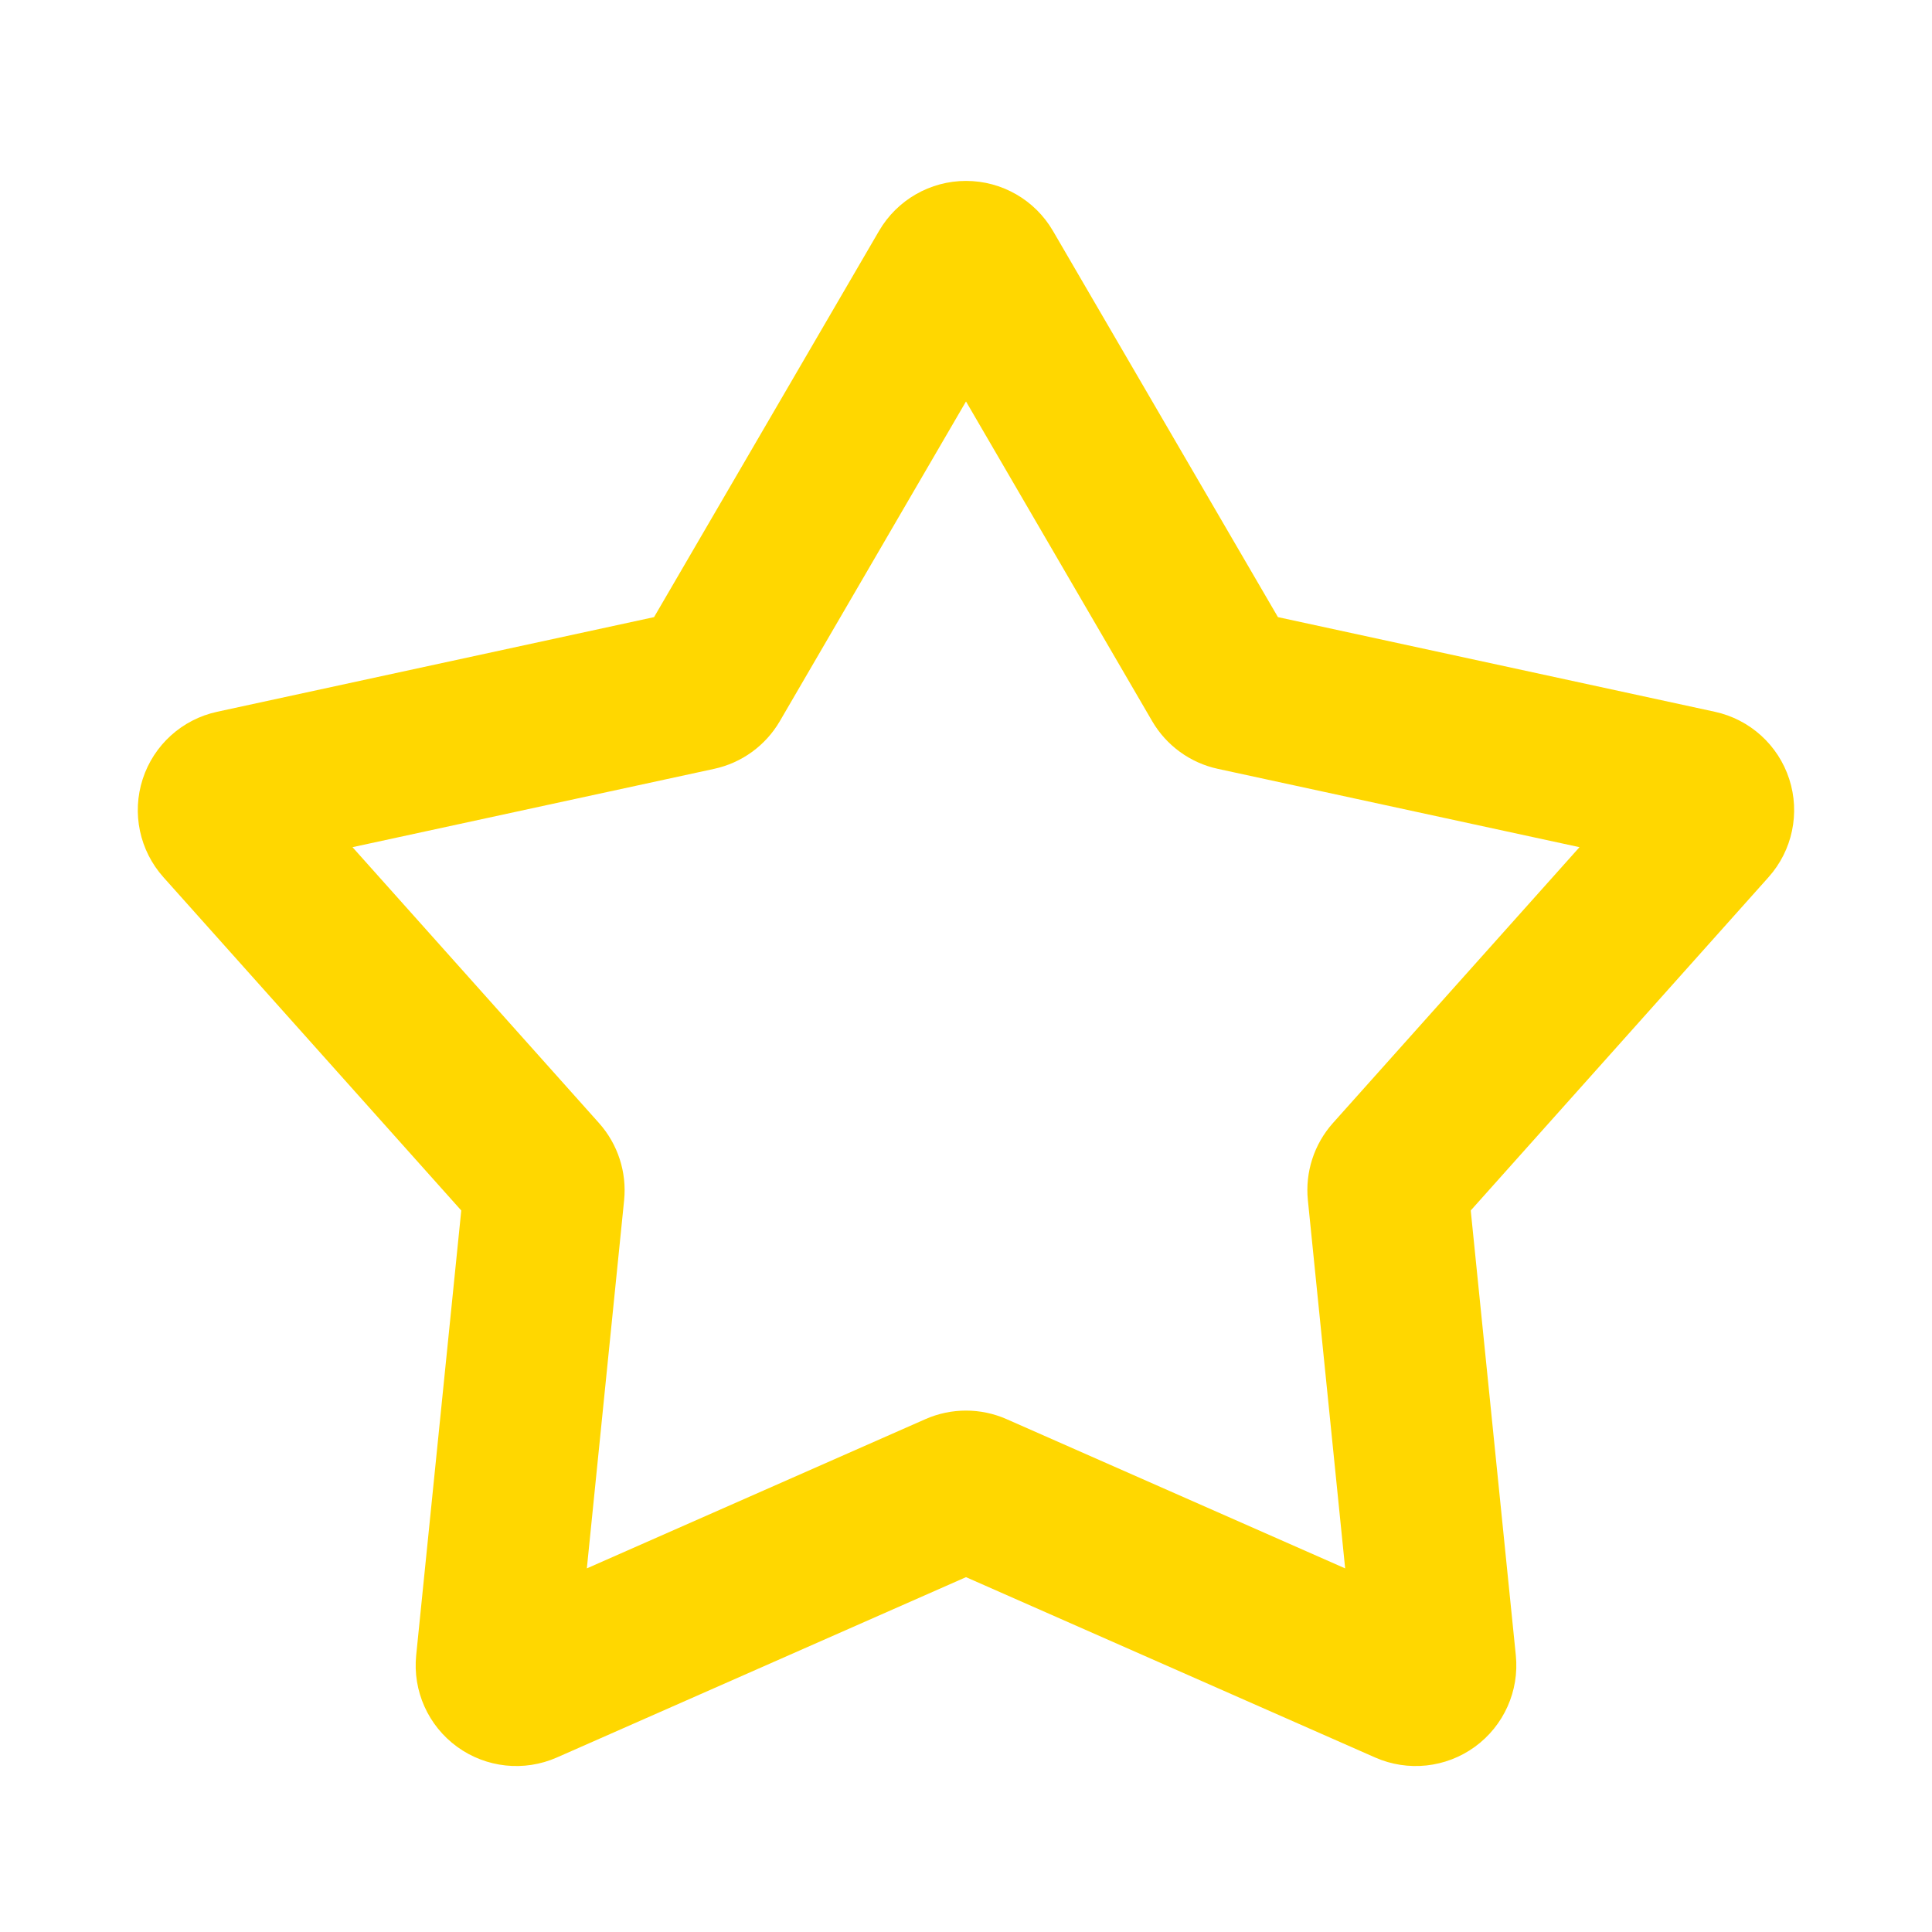
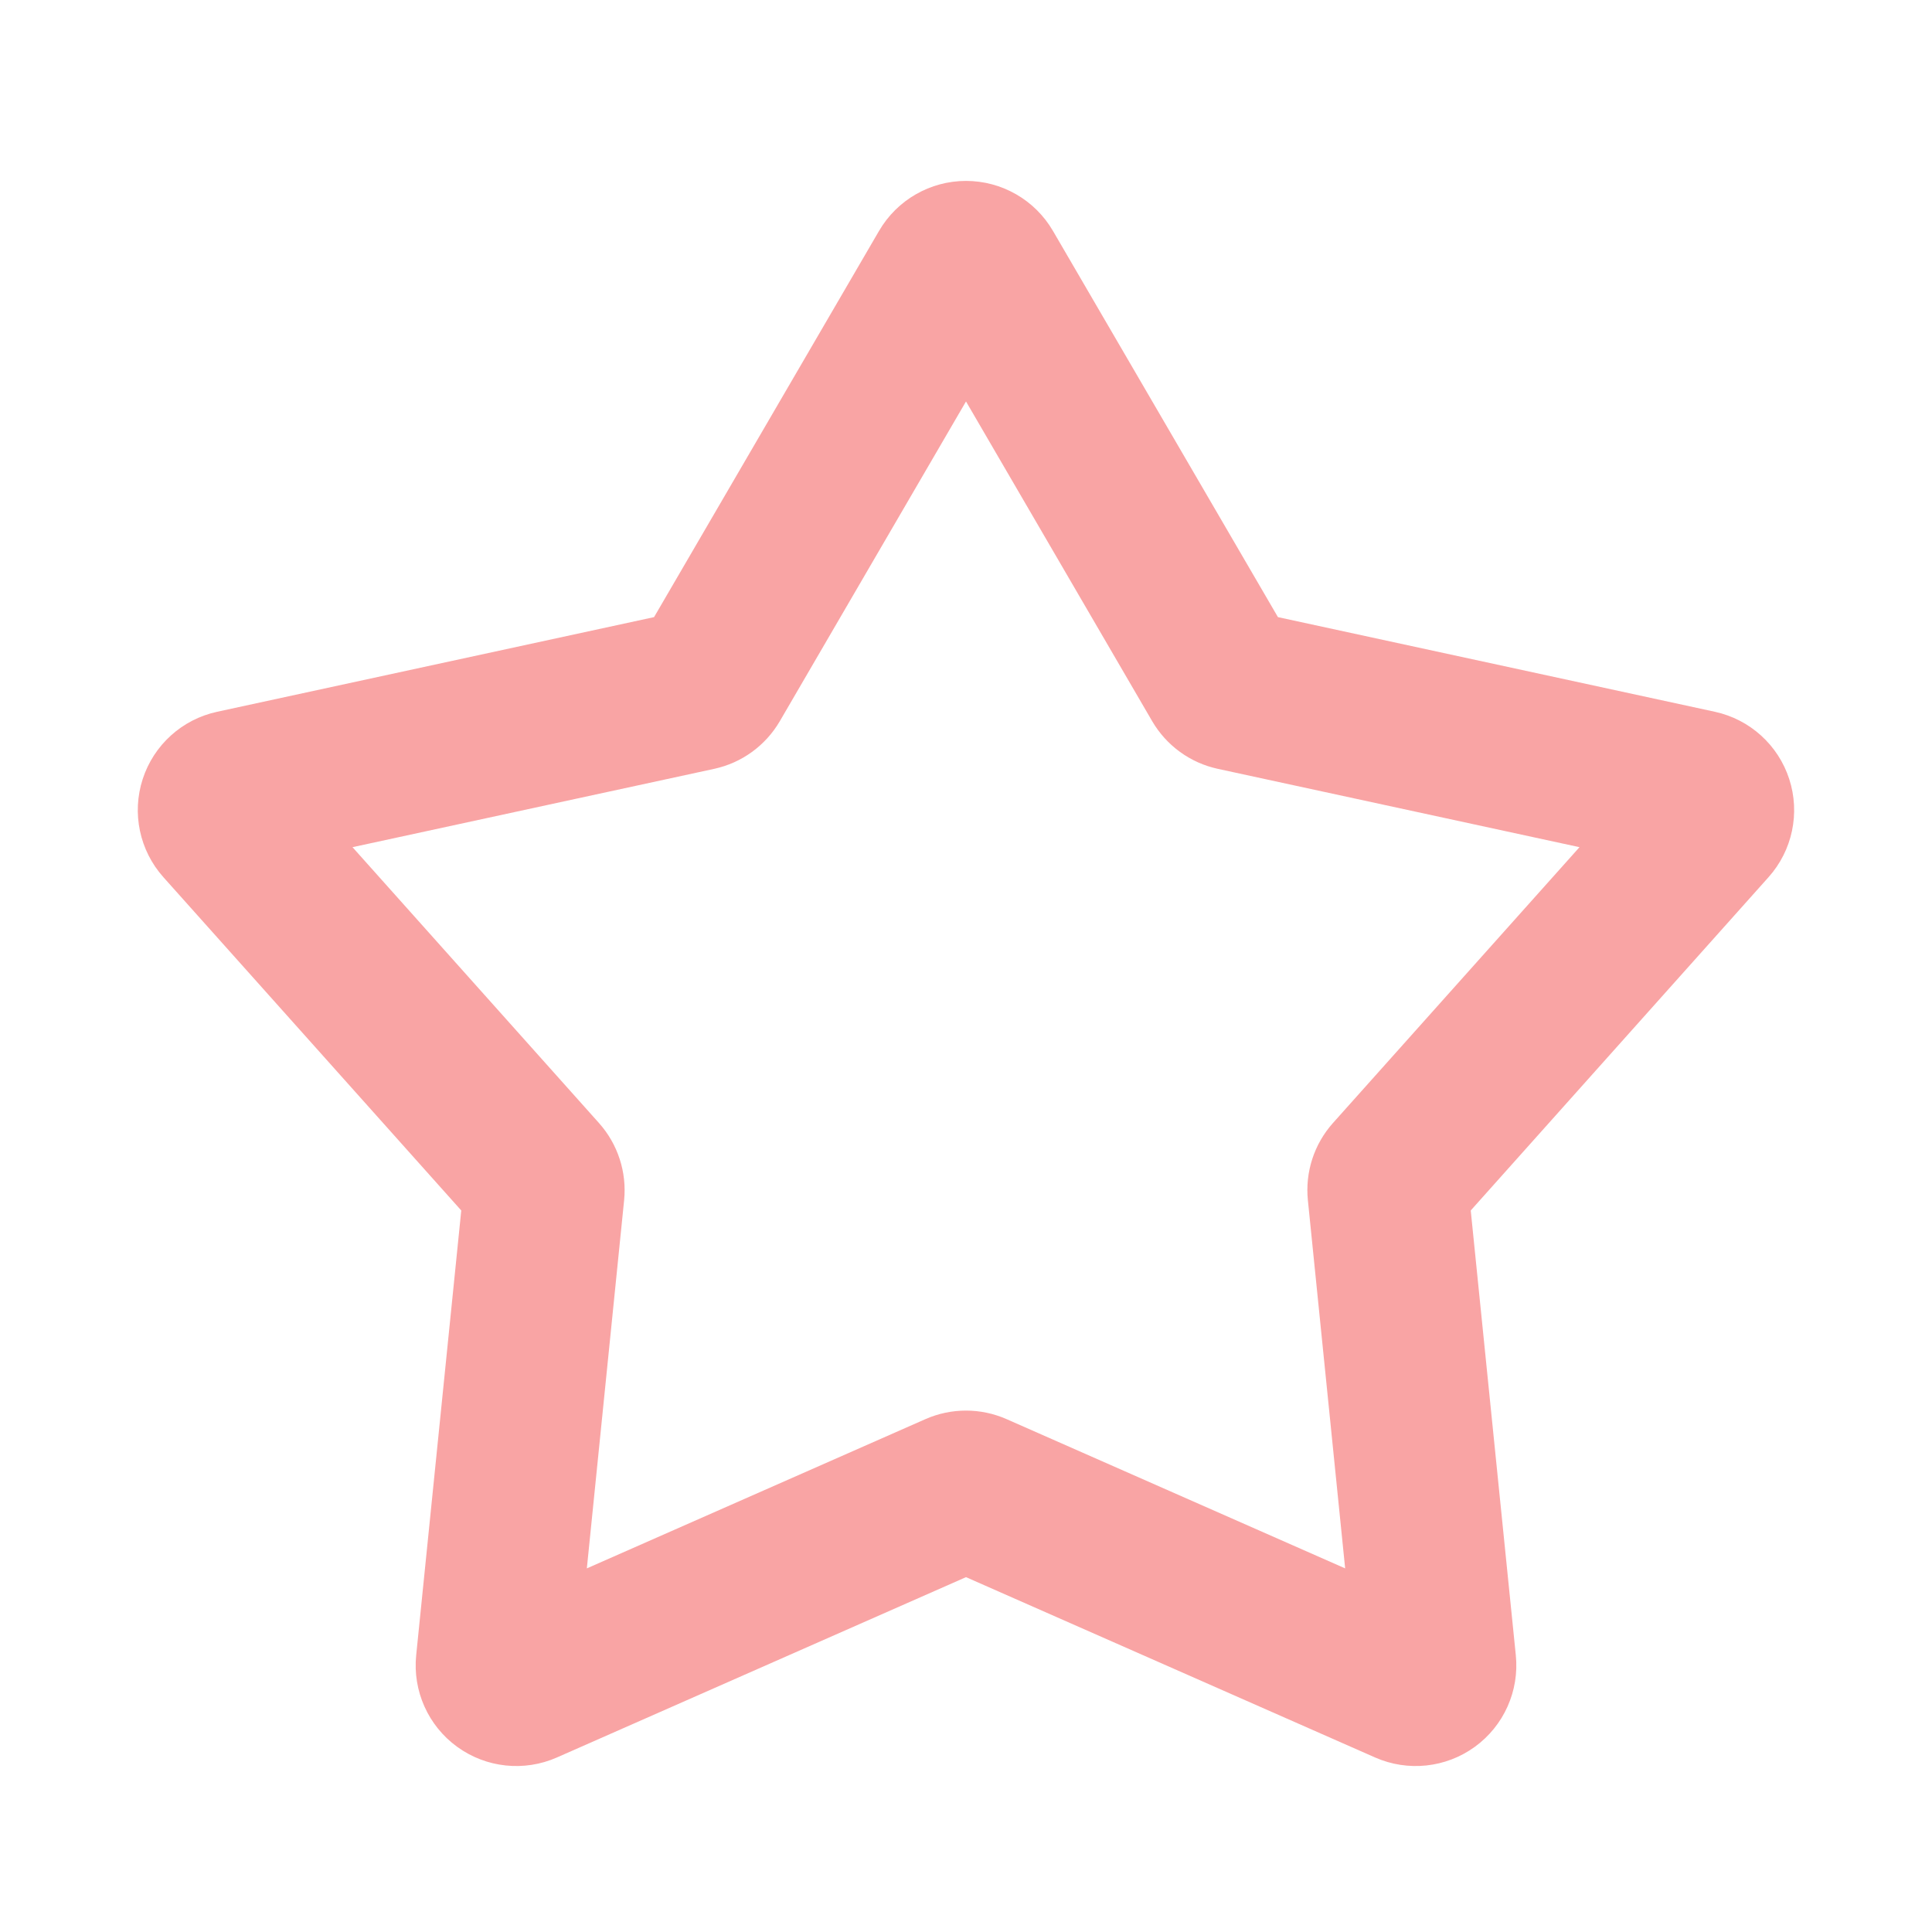
<svg xmlns="http://www.w3.org/2000/svg" viewBox="0 0 24 24" id="Star-Line--Streamline-Mingcute.svg">
  <g fill="none" fill-rule="evenodd">
    <path d="M24 0v24H0V0h24ZM12.593 23.258l-0.011 0.002 -0.071 0.035 -0.02 0.004 -0.014 -0.004 -0.071 -0.035c-0.01 -0.004 -0.019 -0.001 -0.024 0.005l-0.004 0.01 -0.017 0.428 0.005 0.02 0.01 0.013 0.104 0.074 0.015 0.004 0.012 -0.004 0.104 -0.074 0.012 -0.016 0.004 -0.017 -0.017 -0.427c-0.002 -0.01 -0.009 -0.017 -0.017 -0.018Zm0.265 -0.113 -0.013 0.002 -0.185 0.093 -0.01 0.01 -0.003 0.011 0.018 0.43 0.005 0.012 0.008 0.007 0.201 0.093c0.012 0.004 0.023 0 0.029 -0.008l0.004 -0.014 -0.034 -0.614c-0.003 -0.012 -0.01 -0.02 -0.02 -0.022Zm-0.715 0.002a0.023 0.023 0 0 0 -0.027 0.006l-0.006 0.014 -0.034 0.614c0 0.012 0.007 0.02 0.017 0.024l0.015 -0.002 0.201 -0.093 0.01 -0.008 0.004 -0.011 0.017 -0.43 -0.003 -0.012 -0.01 -0.01 -0.184 -0.092Z" stroke-width="1" />
-     <path fill="#FFD700" d="M10.92 2.868a1.25 1.25 0 0 1 2.16 0l2.795 4.798 5.428 1.176a1.25 1.25 0 0 1 0.667 2.054l-3.7 4.141 0.56 5.525a1.25 1.25 0 0 1 -1.748 1.27L12 19.592l-5.082 2.24a1.25 1.25 0 0 1 -1.748 -1.27l0.56 -5.525 -3.7 -4.14a1.25 1.25 0 0 1 0.667 -2.055l5.428 -1.176 2.795 -4.798ZM12 4.987 9.687 8.959a1.25 1.25 0 0 1 -0.816 0.592l-4.492 0.973 3.062 3.427c0.234 0.262 0.347 0.61 0.312 0.959l-0.463 4.573 4.206 -1.854a1.25 1.25 0 0 1 1.008 0l4.206 1.854 -0.463 -4.573a1.25 1.25 0 0 1 0.311 -0.959l3.063 -3.427 -4.492 -0.973a1.25 1.25 0 0 1 -0.816 -0.592L12 4.987Z" stroke-width="1" />
+     <path fill="#f9a4a4" d="M10.92 2.868a1.25 1.25 0 0 1 2.16 0l2.795 4.798 5.428 1.176a1.25 1.25 0 0 1 0.667 2.054l-3.7 4.141 0.56 5.525a1.25 1.25 0 0 1 -1.748 1.27L12 19.592l-5.082 2.24a1.25 1.25 0 0 1 -1.748 -1.27l0.56 -5.525 -3.7 -4.14a1.25 1.25 0 0 1 0.667 -2.055l5.428 -1.176 2.795 -4.798ZM12 4.987 9.687 8.959a1.25 1.25 0 0 1 -0.816 0.592l-4.492 0.973 3.062 3.427c0.234 0.262 0.347 0.61 0.312 0.959l-0.463 4.573 4.206 -1.854a1.25 1.25 0 0 1 1.008 0l4.206 1.854 -0.463 -4.573a1.25 1.25 0 0 1 0.311 -0.959l3.063 -3.427 -4.492 -0.973a1.25 1.25 0 0 1 -0.816 -0.592L12 4.987Z" stroke-width="1" />
  </g>
</svg>
